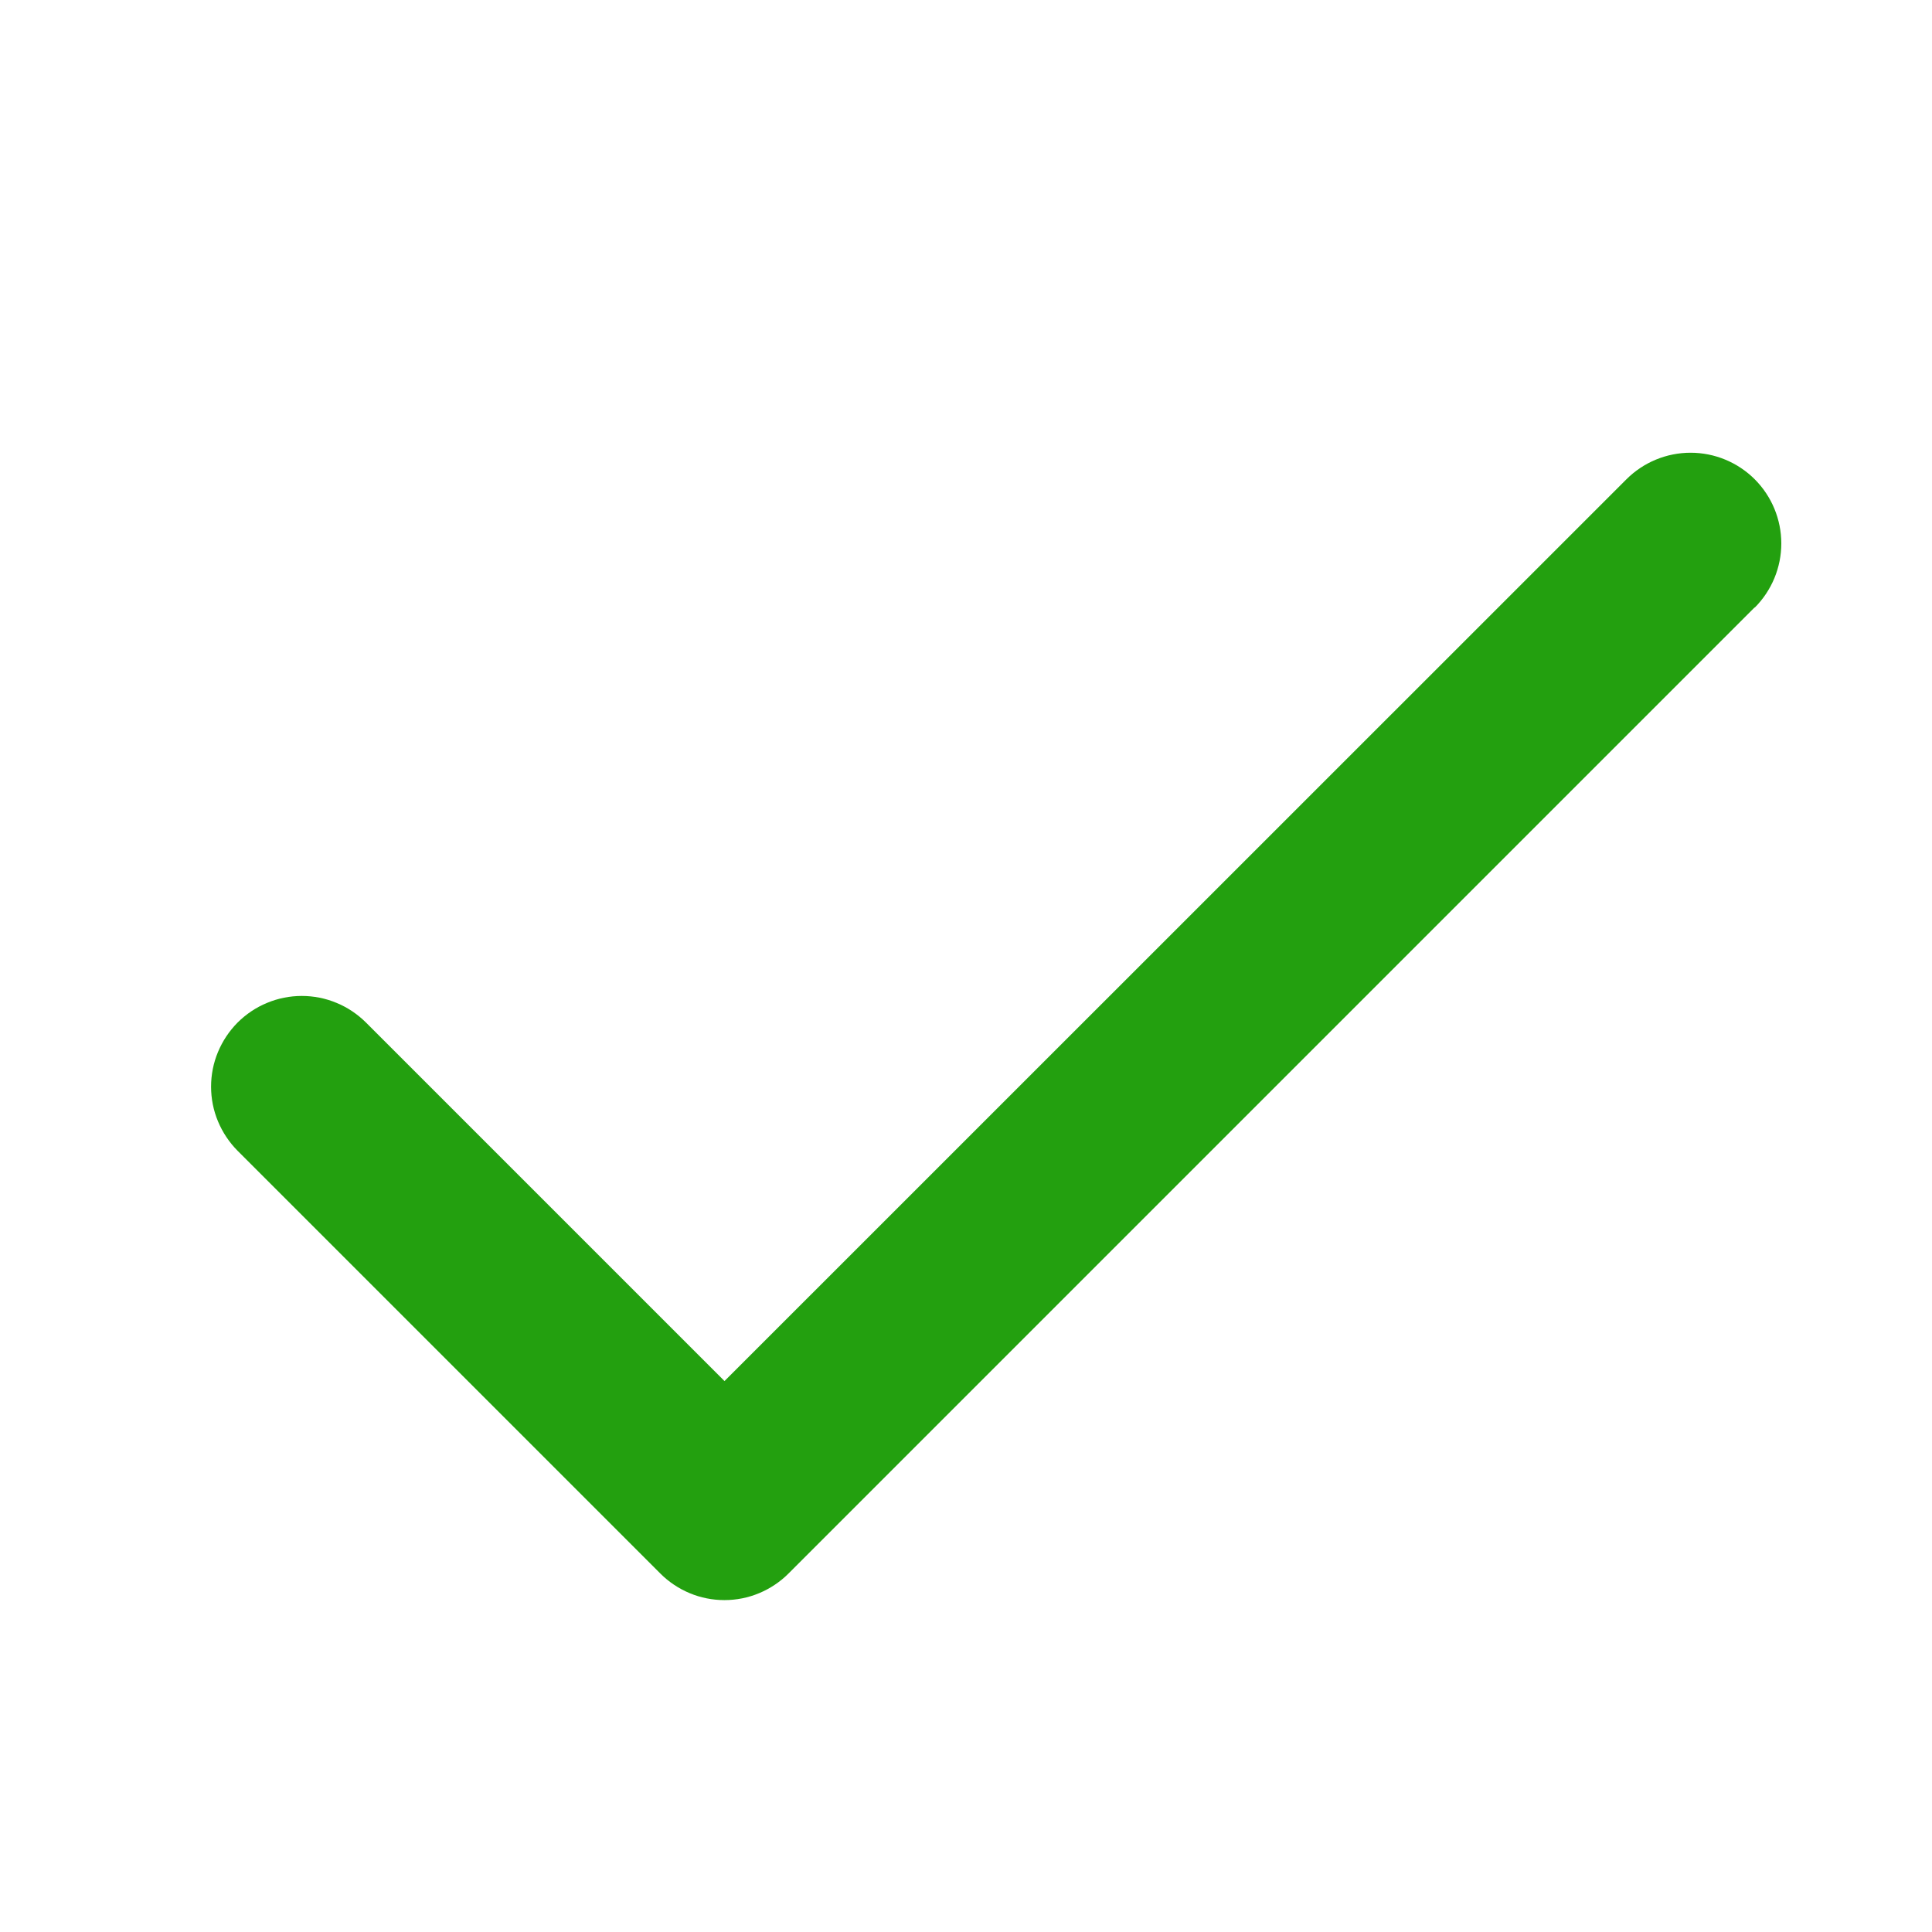
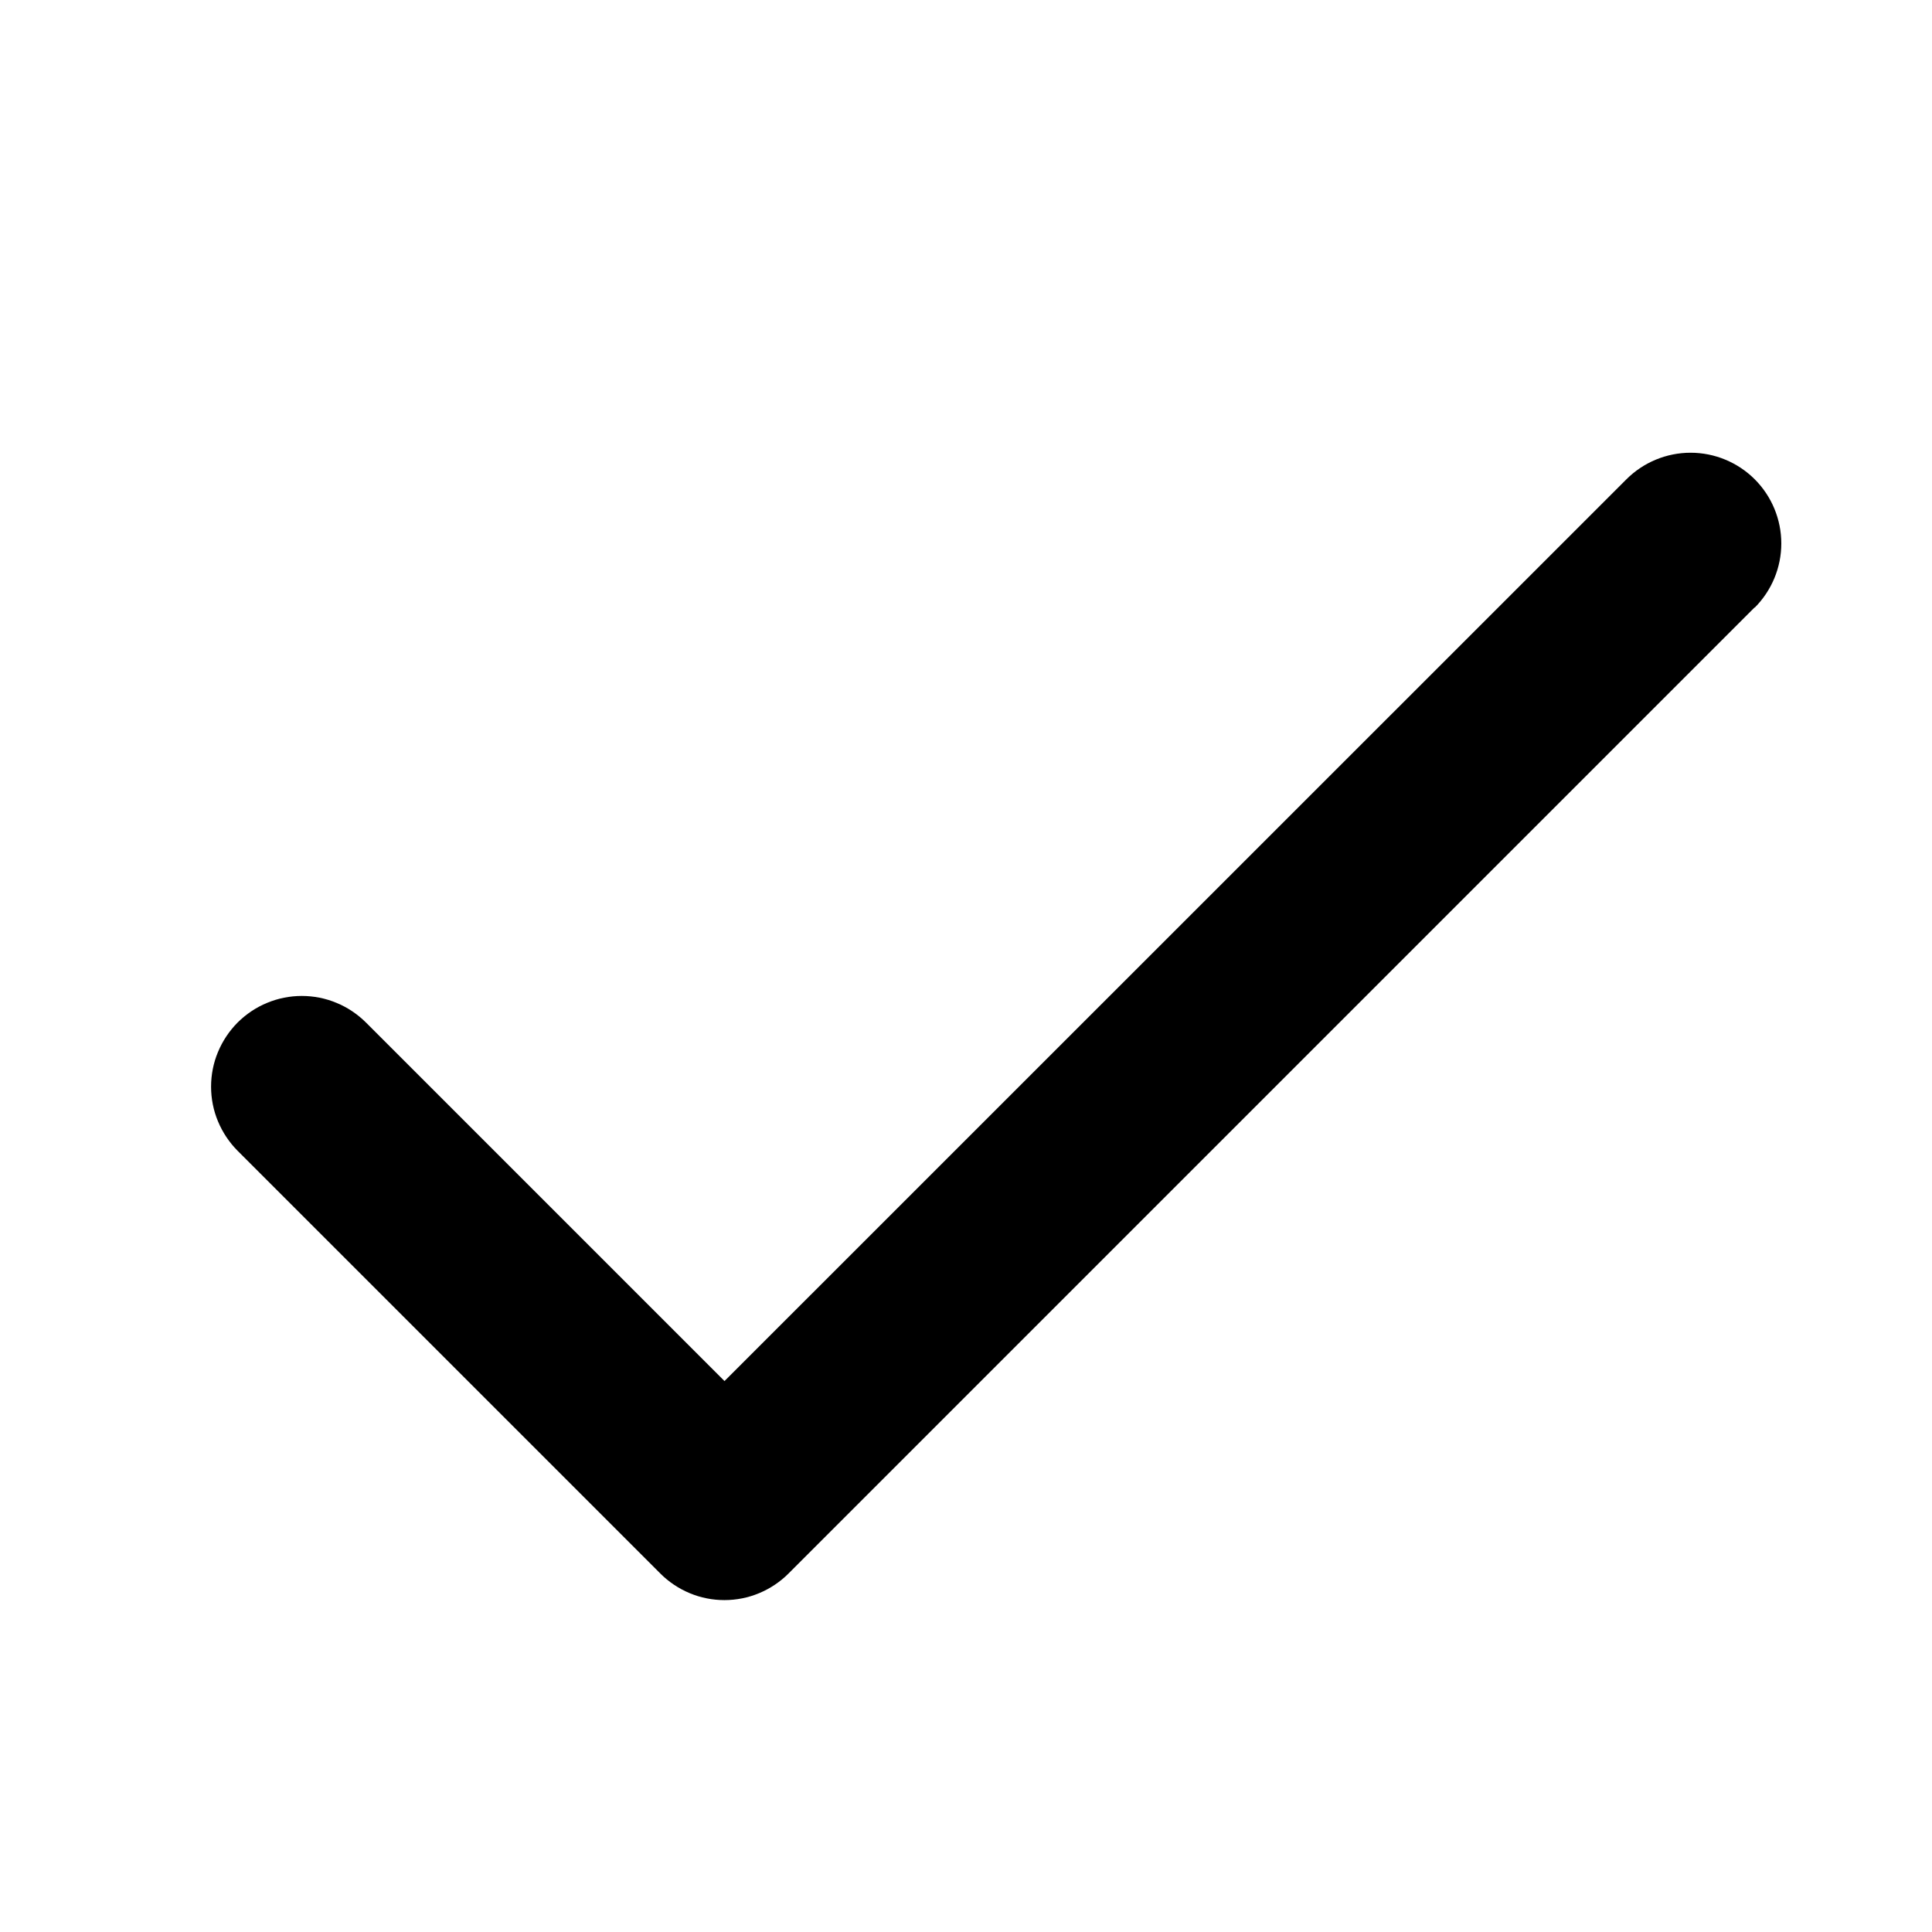
<svg xmlns="http://www.w3.org/2000/svg" width="20" height="20" viewBox="0 0 24 24" fill="none">
-   <path d="M21.796 7.546L9.796 19.546C9.691 19.651 9.567 19.734 9.43 19.791C9.294 19.848 9.147 19.877 8.999 19.877C8.851 19.877 8.704 19.848 8.568 19.791C8.431 19.734 8.307 19.651 8.202 19.546L2.952 14.296C2.848 14.191 2.765 14.067 2.708 13.93C2.651 13.794 2.622 13.647 2.622 13.499C2.622 13.351 2.651 13.204 2.708 13.068C2.765 12.931 2.848 12.807 2.952 12.702C3.057 12.598 3.181 12.514 3.318 12.458C3.455 12.401 3.601 12.372 3.749 12.372C3.897 12.372 4.044 12.401 4.18 12.458C4.317 12.514 4.441 12.598 4.546 12.702L9 17.156L20.204 5.954C20.415 5.743 20.702 5.624 21.001 5.624C21.3 5.624 21.587 5.743 21.798 5.954C22.009 6.165 22.128 6.452 22.128 6.751C22.128 7.05 22.009 7.336 21.798 7.548L21.796 7.546Z" fill="#23A00F" />
+   <path d="M21.796 7.546L9.796 19.546C9.691 19.651 9.567 19.734 9.43 19.791C9.294 19.848 9.147 19.877 8.999 19.877C8.851 19.877 8.704 19.848 8.568 19.791C8.431 19.734 8.307 19.651 8.202 19.546L2.952 14.296C2.848 14.191 2.765 14.067 2.708 13.93C2.651 13.794 2.622 13.647 2.622 13.499C2.622 13.351 2.651 13.204 2.708 13.068C2.765 12.931 2.848 12.807 2.952 12.702C3.057 12.598 3.181 12.514 3.318 12.458C3.455 12.401 3.601 12.372 3.749 12.372C3.897 12.372 4.044 12.401 4.18 12.458C4.317 12.514 4.441 12.598 4.546 12.702L9 17.156L20.204 5.954C20.415 5.743 20.702 5.624 21.001 5.624C21.3 5.624 21.587 5.743 21.798 5.954C22.009 6.165 22.128 6.452 22.128 6.751C22.128 7.05 22.009 7.336 21.798 7.548L21.796 7.546Z" fill="currentColor" />
</svg>
